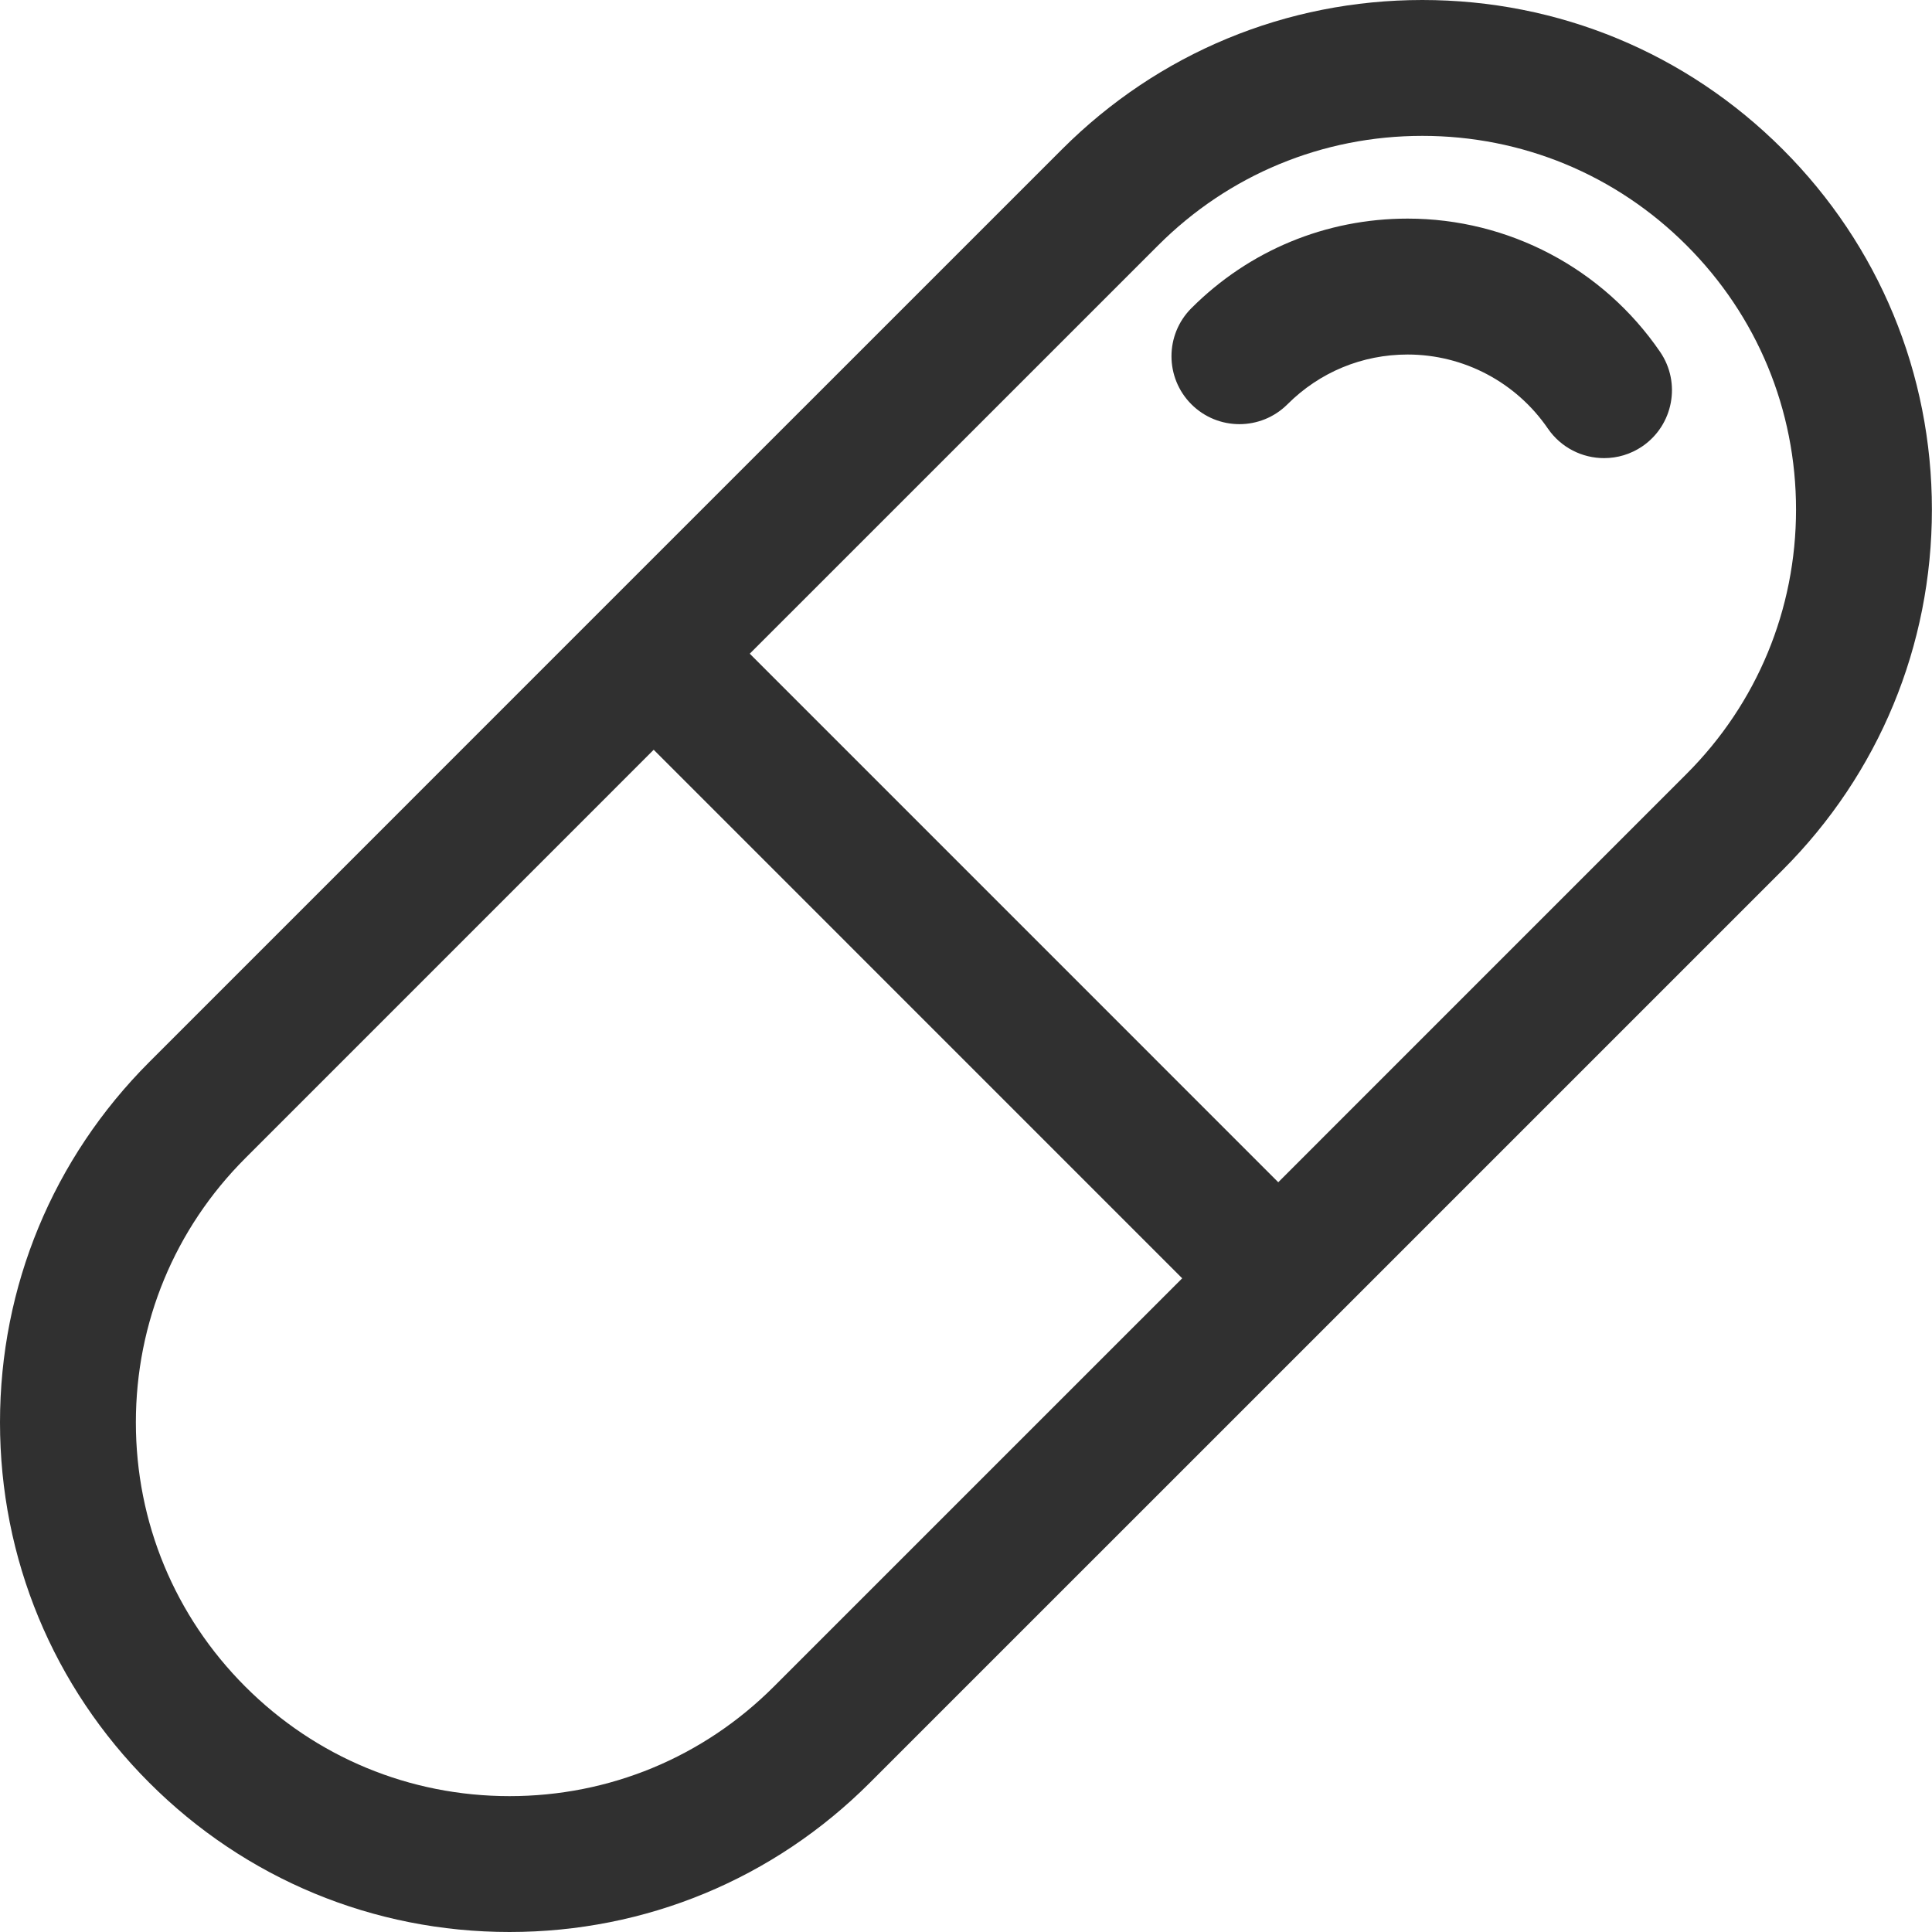
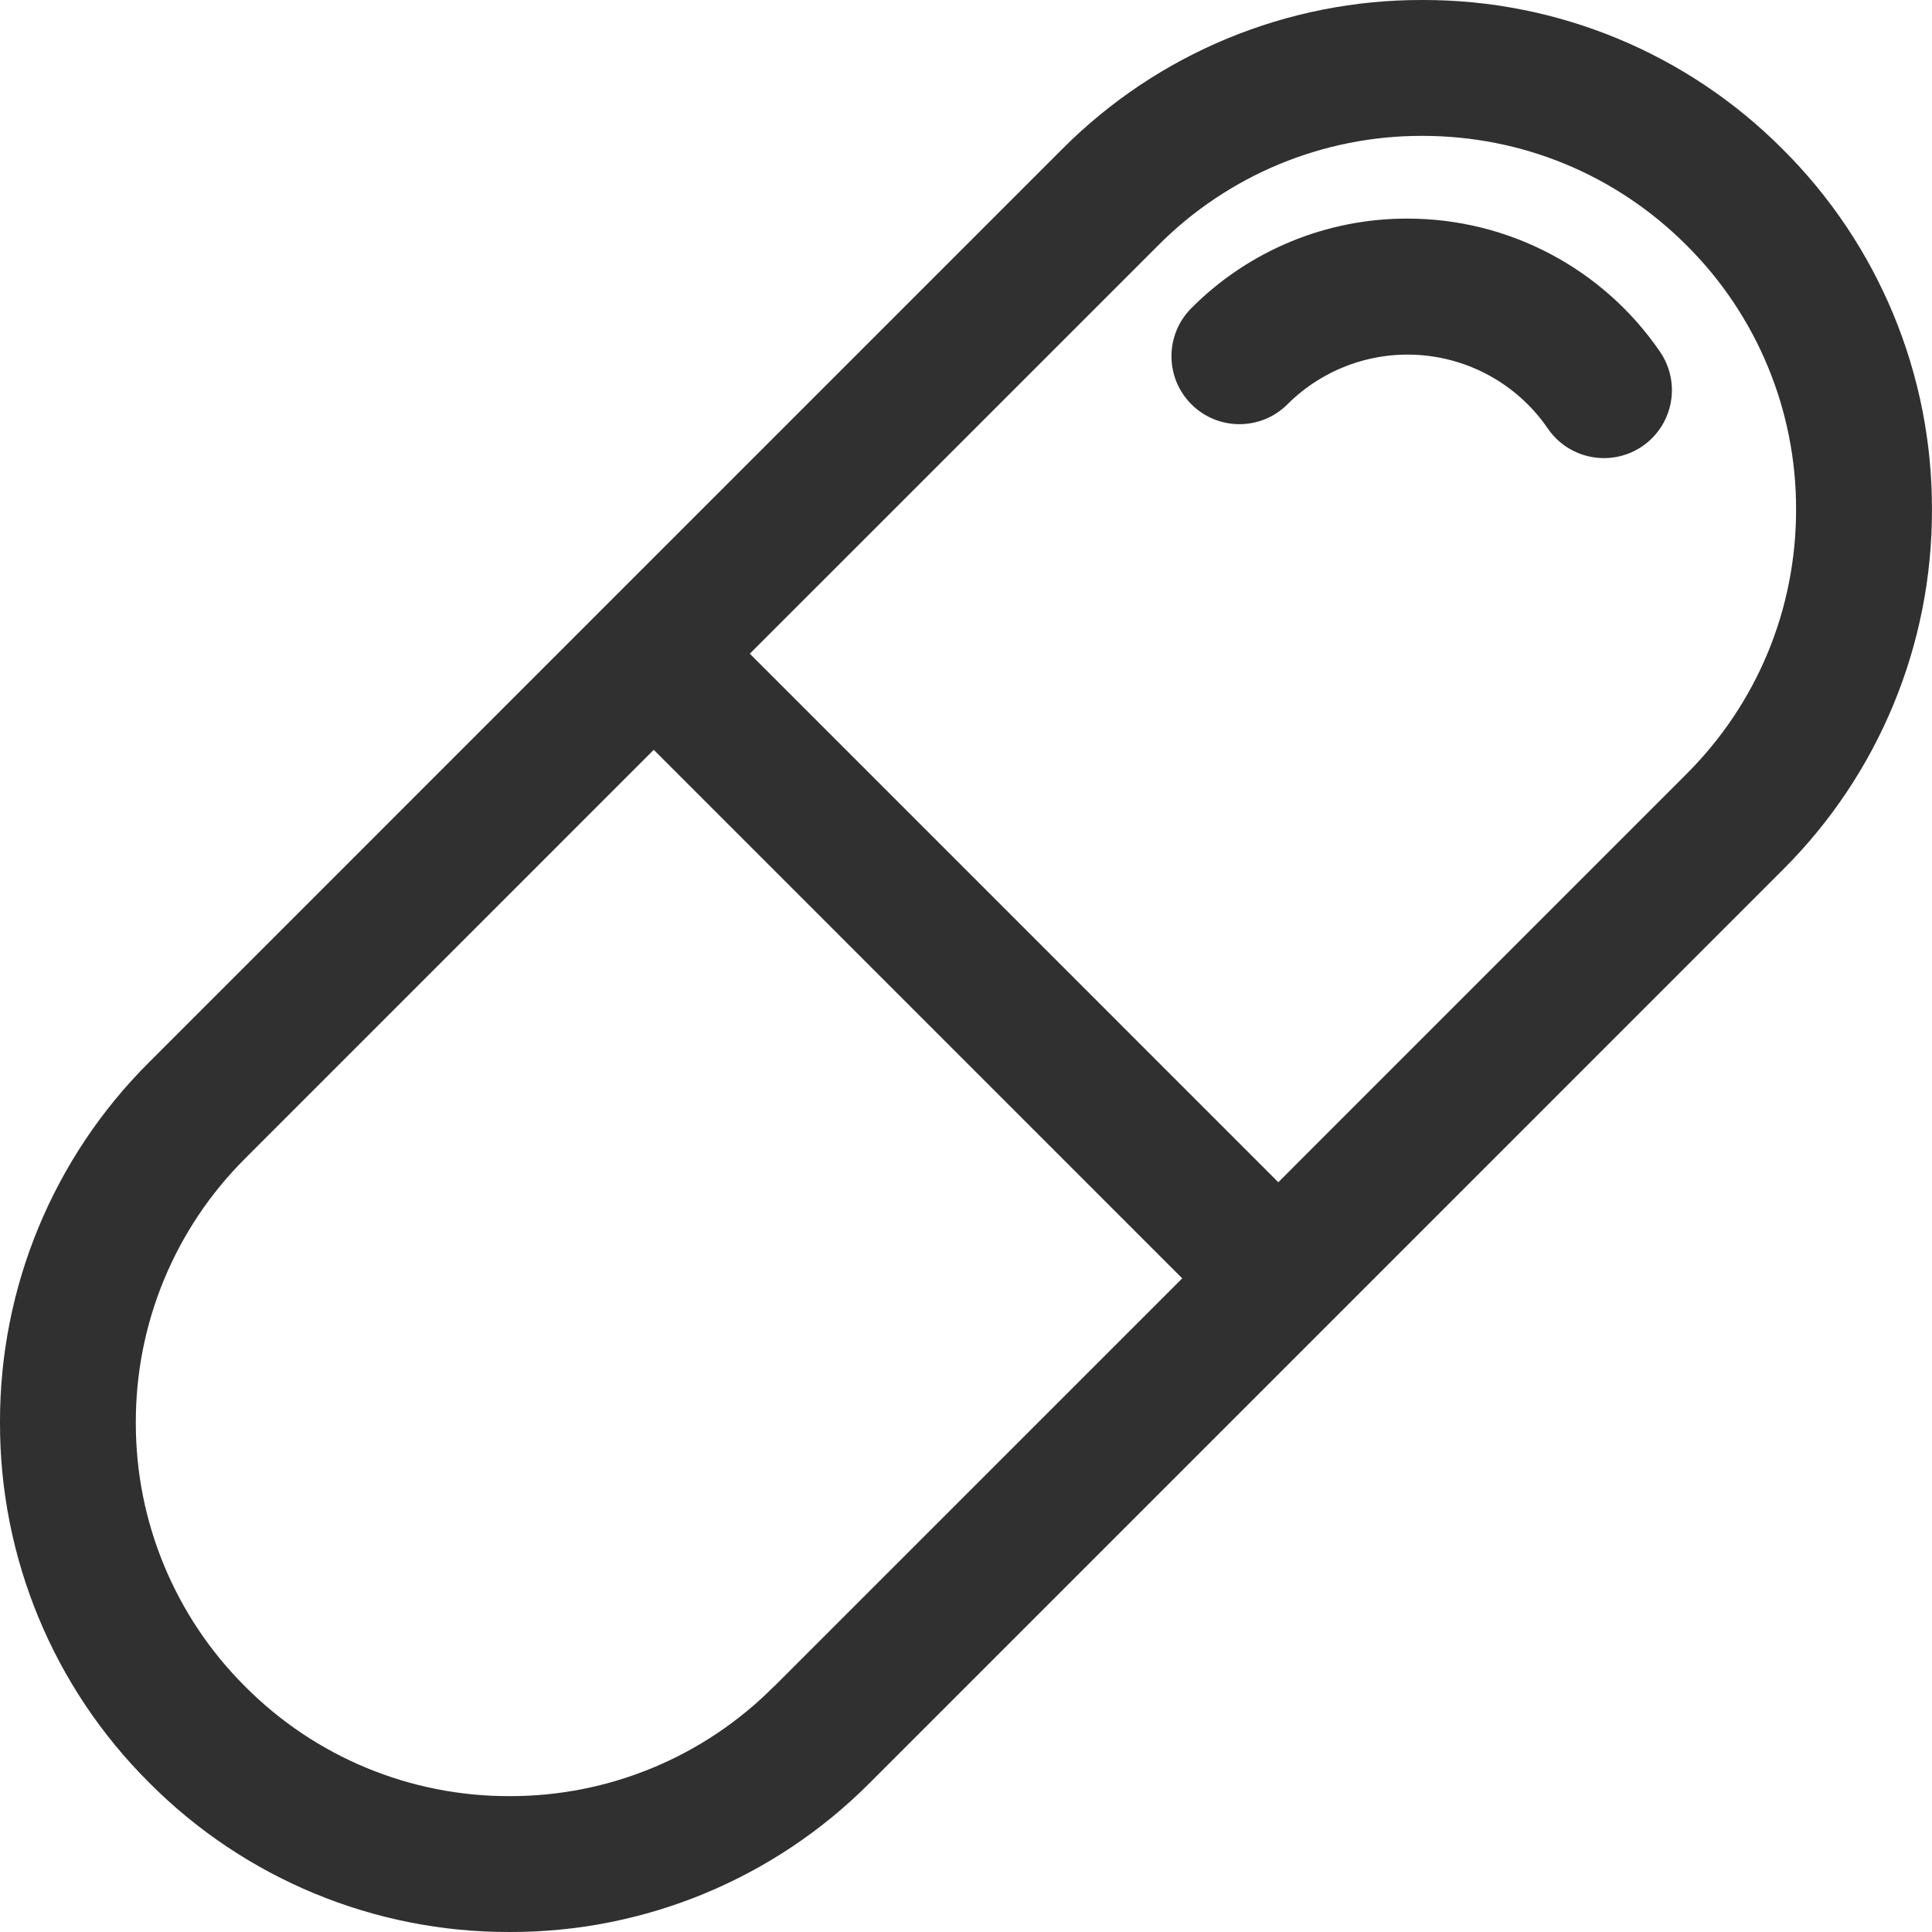
- <svg xmlns="http://www.w3.org/2000/svg" width="40" height="40" viewBox="0 0 40 40" fill="none">
-   <path d="M36.909 3.091C34.917 1.098 32.267 0 29.448 0C26.63 0 23.981 1.098 21.988 3.091L12.539 12.539L3.09 21.989C1.098 23.982 0 26.632 0 29.45C0 32.267 1.098 34.917 3.09 36.909C5.082 38.902 7.732 40 10.55 40C13.368 40 16.018 38.902 18.01 36.909L27.459 27.461L36.909 18.011C38.901 16.018 39.998 13.368 39.998 10.55C39.998 7.733 38.901 5.083 36.909 3.091ZM16.021 34.92C14.559 36.382 12.616 37.187 10.55 37.187C8.483 37.187 6.541 36.382 5.079 34.92C3.618 33.458 2.813 31.516 2.813 29.45C2.813 27.384 3.618 25.44 5.079 23.979L13.534 15.523L24.476 26.466L16.021 34.92ZM34.919 16.022L26.465 24.477L15.523 13.534L23.978 5.08C25.439 3.618 27.382 2.813 29.448 2.813C31.515 2.813 33.458 3.618 34.919 5.08C36.381 6.542 37.185 8.484 37.185 10.55C37.185 12.616 36.38 14.56 34.919 16.022Z" fill="#303030" />
-   <path d="M33.211 9.485C32.762 9.485 32.321 9.271 32.048 8.874C31.39 7.913 30.304 7.34 29.143 7.34C28.203 7.34 27.321 7.705 26.656 8.37C26.106 8.919 25.216 8.919 24.666 8.37C24.117 7.82 24.117 6.93 24.666 6.381C25.862 5.184 27.452 4.526 29.143 4.526C31.233 4.526 33.187 5.557 34.37 7.284C34.809 7.925 34.645 8.8 34.004 9.24C33.761 9.406 33.484 9.485 33.211 9.485Z" fill="#303030" />
+ <svg xmlns="http://www.w3.org/2000/svg" width="40" height="40" fill="none">
+   <path d="M36.909 3.09A10.478 10.478 0 0 0 29.449 0a10.48 10.48 0 0 0-7.46 3.09l-9.45 9.45-9.449 9.45A10.485 10.485 0 0 0 0 29.45a10.48 10.48 0 0 0 3.09 7.46A10.478 10.478 0 0 0 10.55 40a10.48 10.48 0 0 0 7.46-3.09l9.45-9.45 9.449-9.45a10.484 10.484 0 0 0 3.09-7.46 10.48 10.48 0 0 0-3.09-7.46ZM16.02 34.92a7.688 7.688 0 0 1-5.47 2.267 7.685 7.685 0 0 1-5.472-2.267 7.685 7.685 0 0 1-2.266-5.47A7.69 7.69 0 0 1 5.08 23.98l8.455-8.456 10.942 10.943-8.455 8.454ZM34.92 16.022l-8.454 8.455-10.942-10.943 8.455-8.454a7.687 7.687 0 0 1 5.47-2.267c2.067 0 4.01.805 5.471 2.267a7.685 7.685 0 0 1 2.266 5.47c0 2.066-.805 4.01-2.266 5.472Z" fill="#303030" />
+   <path d="M33.21 9.485c-.448 0-.89-.214-1.162-.61a3.52 3.52 0 0 0-5.392-.505 1.407 1.407 0 0 1-1.99-1.99 6.286 6.286 0 0 1 4.477-1.854c2.09 0 4.044 1.03 5.227 2.758a1.407 1.407 0 0 1-1.16 2.201Z" fill="#303030" />
</svg>
